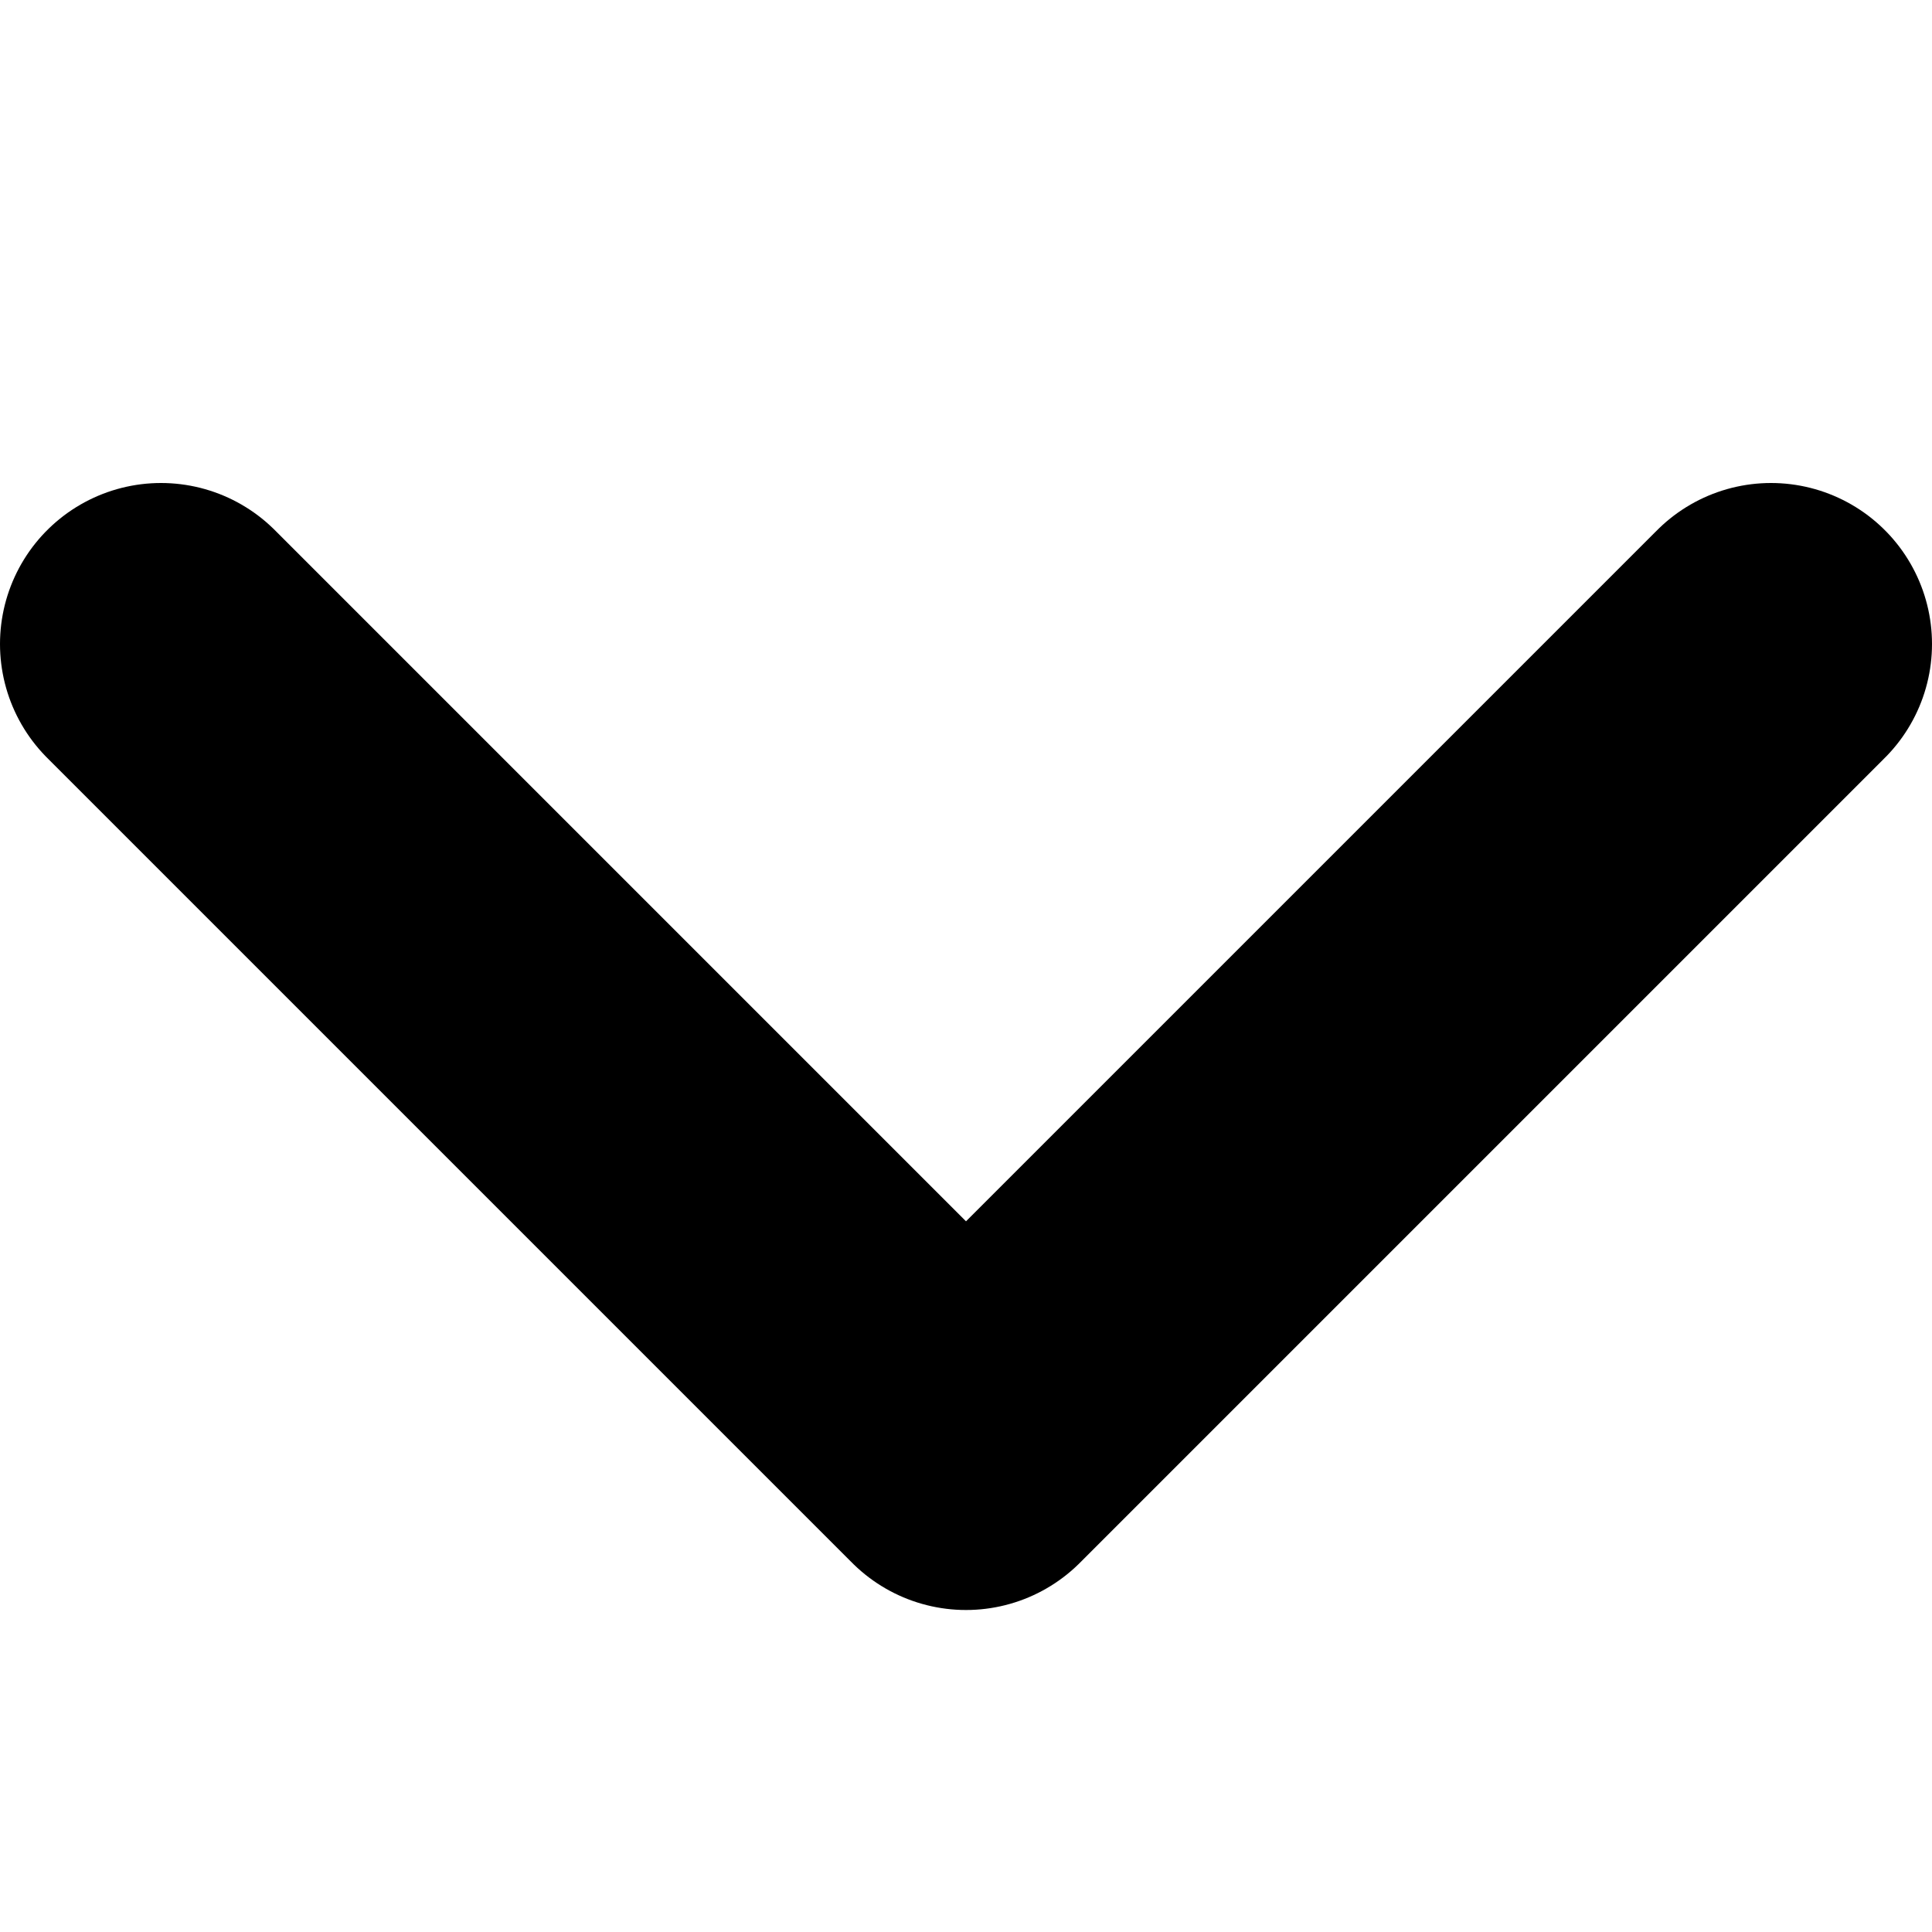
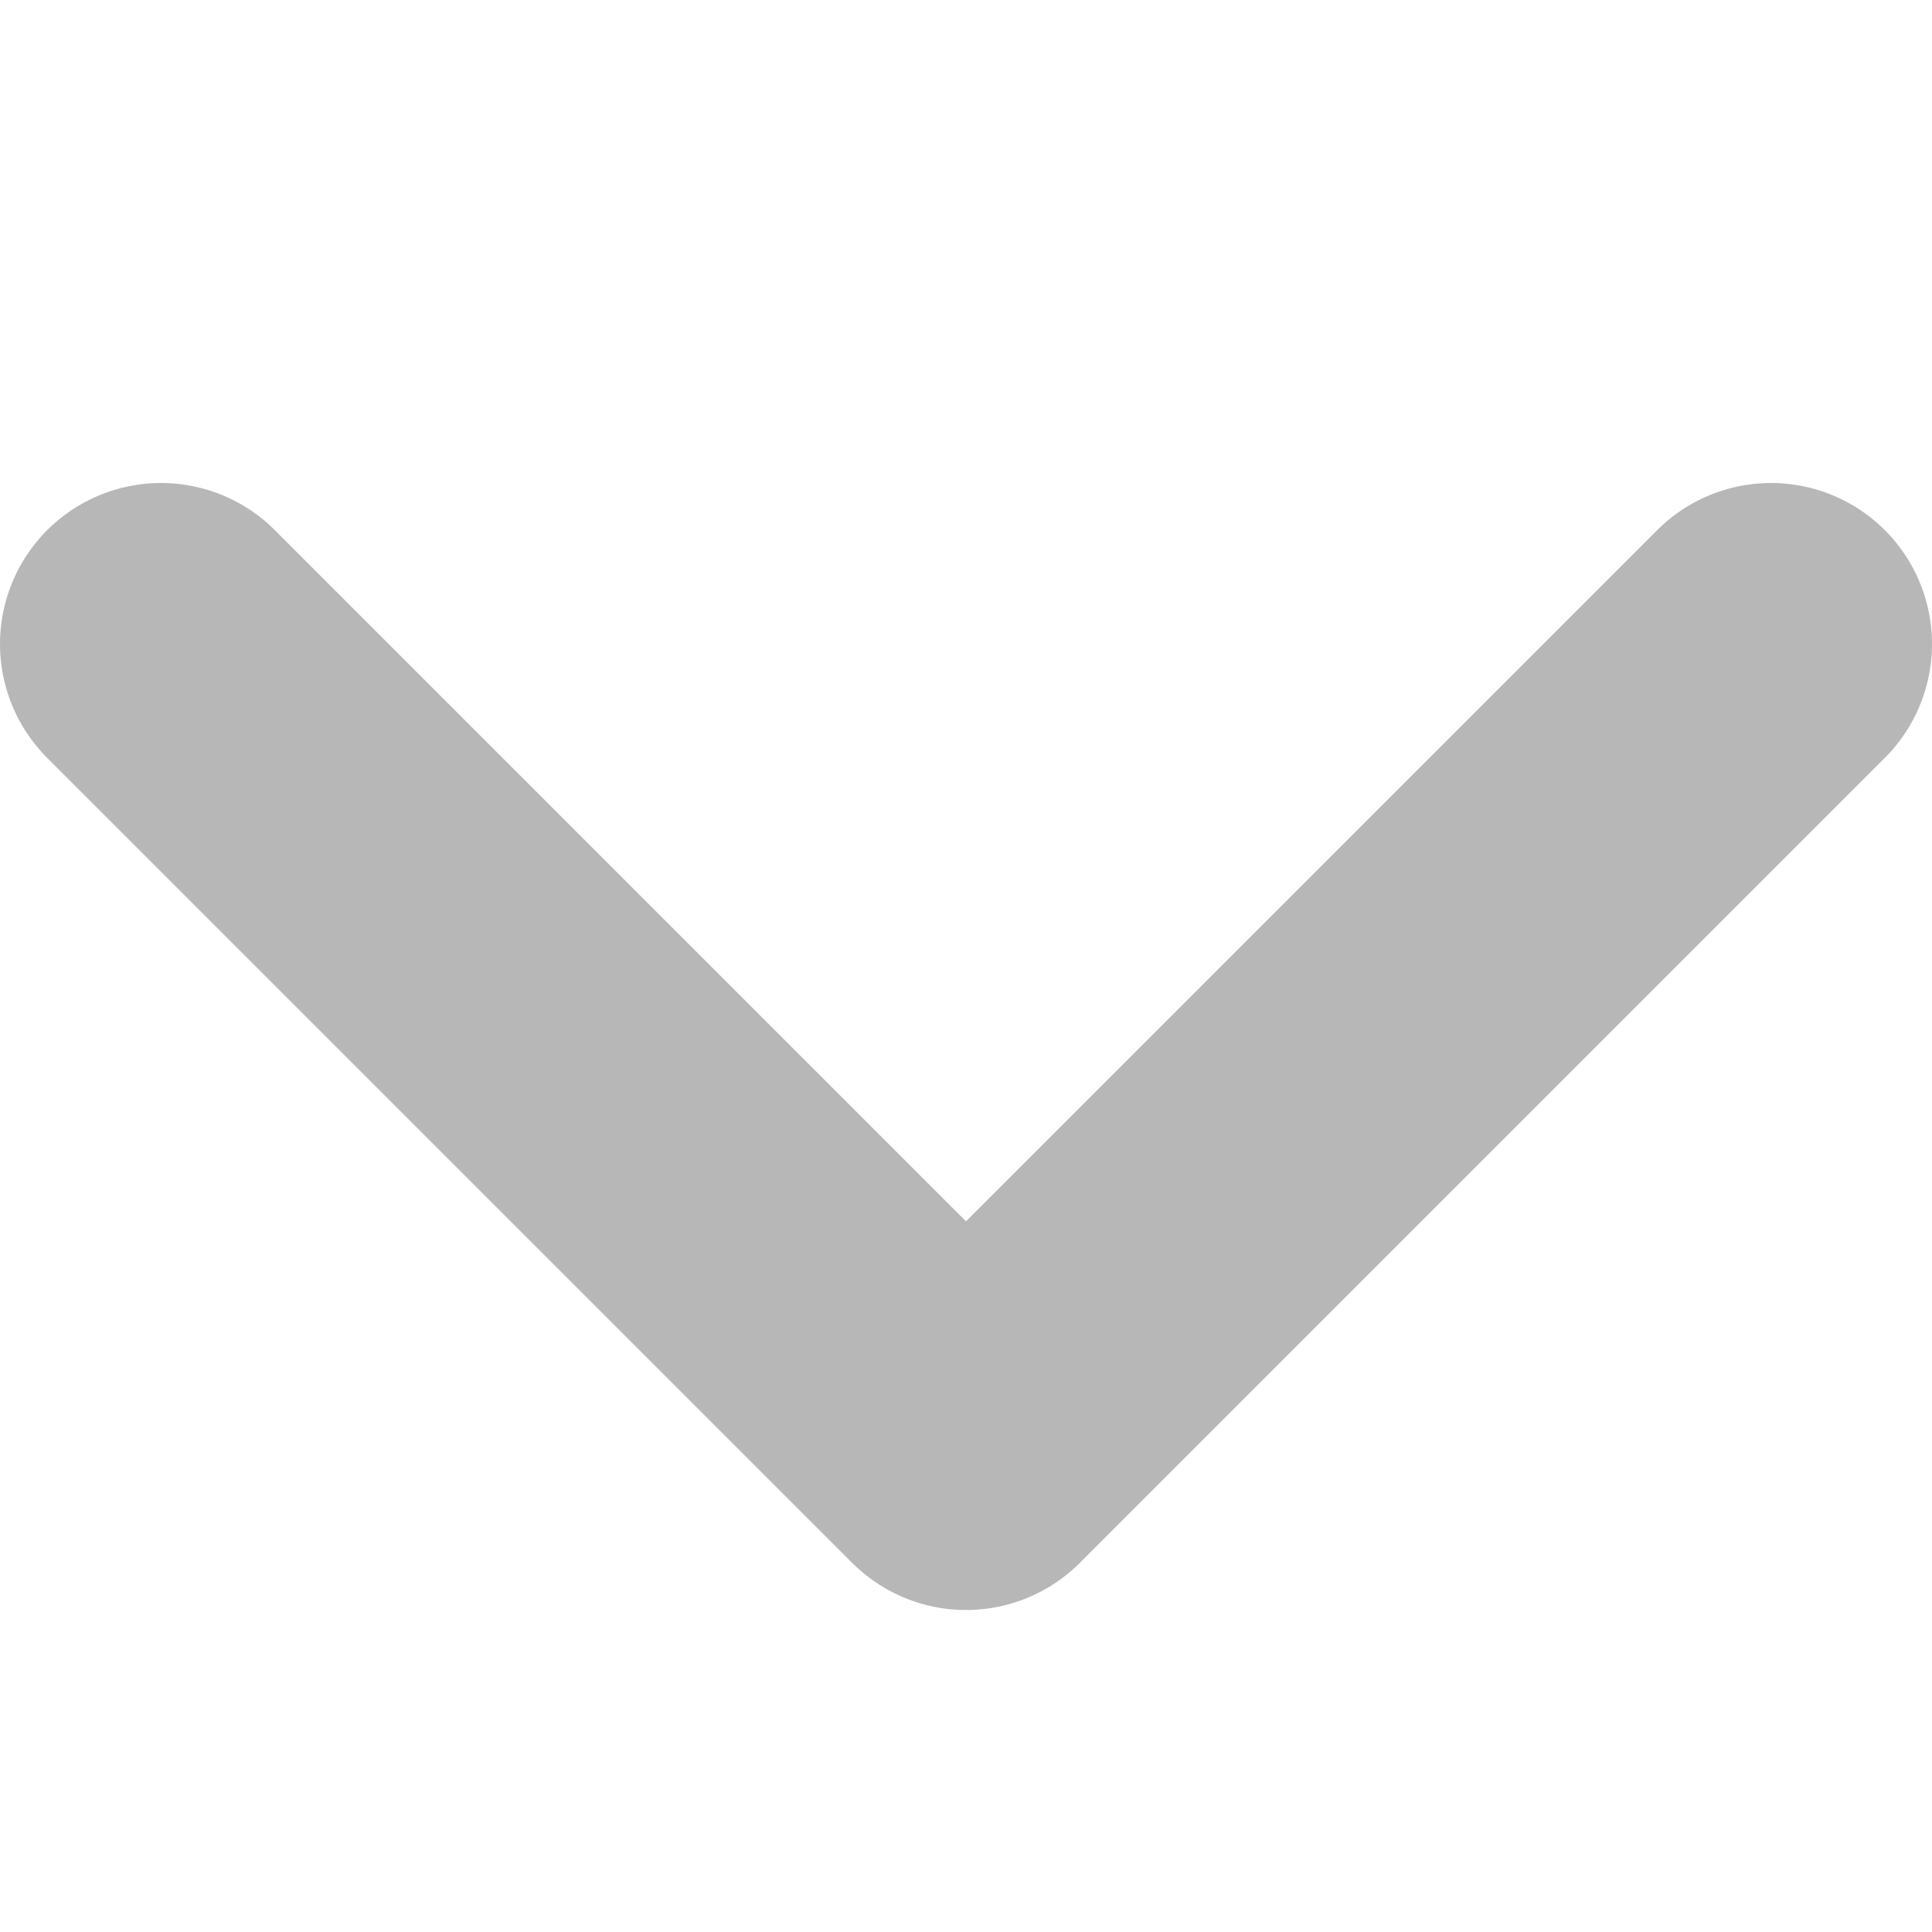
<svg xmlns="http://www.w3.org/2000/svg" width="12" height="12" viewBox="0 0 12 12" fill="none">
-   <path d="M1 4L6 9L11 4" stroke="currentColor" stroke-width="2" stroke-linecap="round" stroke-linejoin="round" />
+   <path d="M1 4L6 9L11 4" stroke="#B7B7B7" stroke-width="2" stroke-linecap="round" stroke-linejoin="round" />
</svg>
